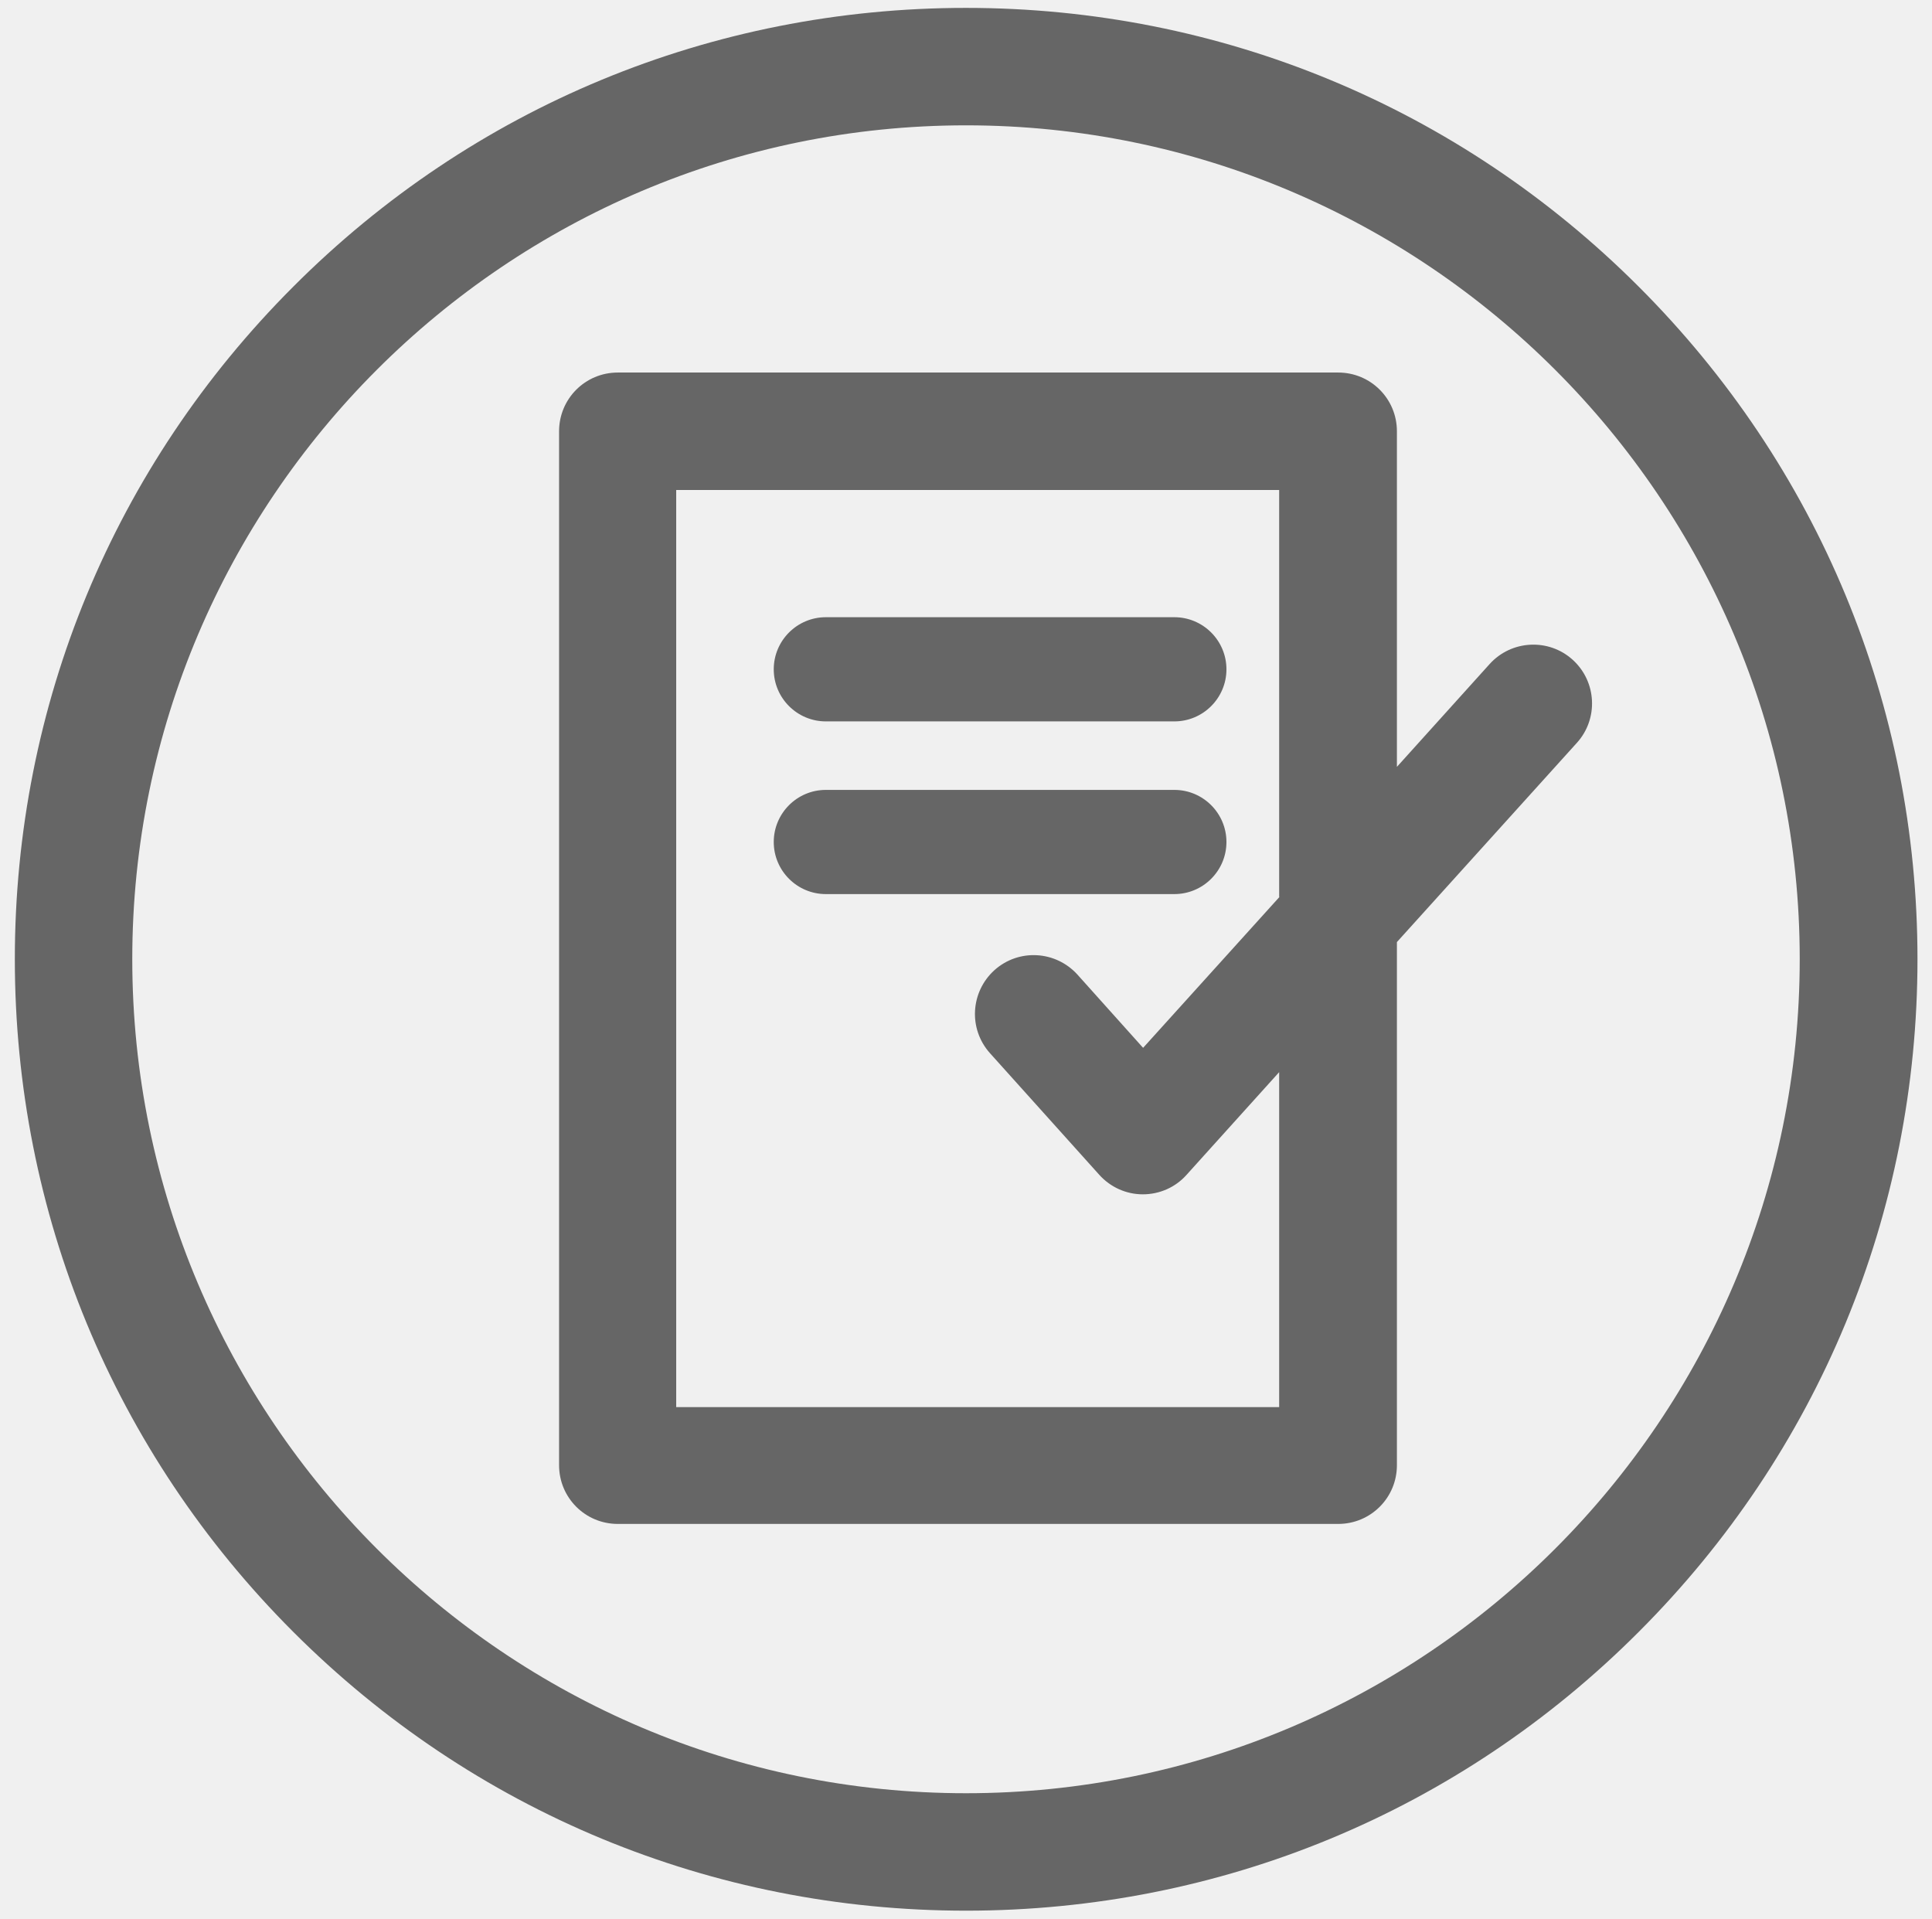
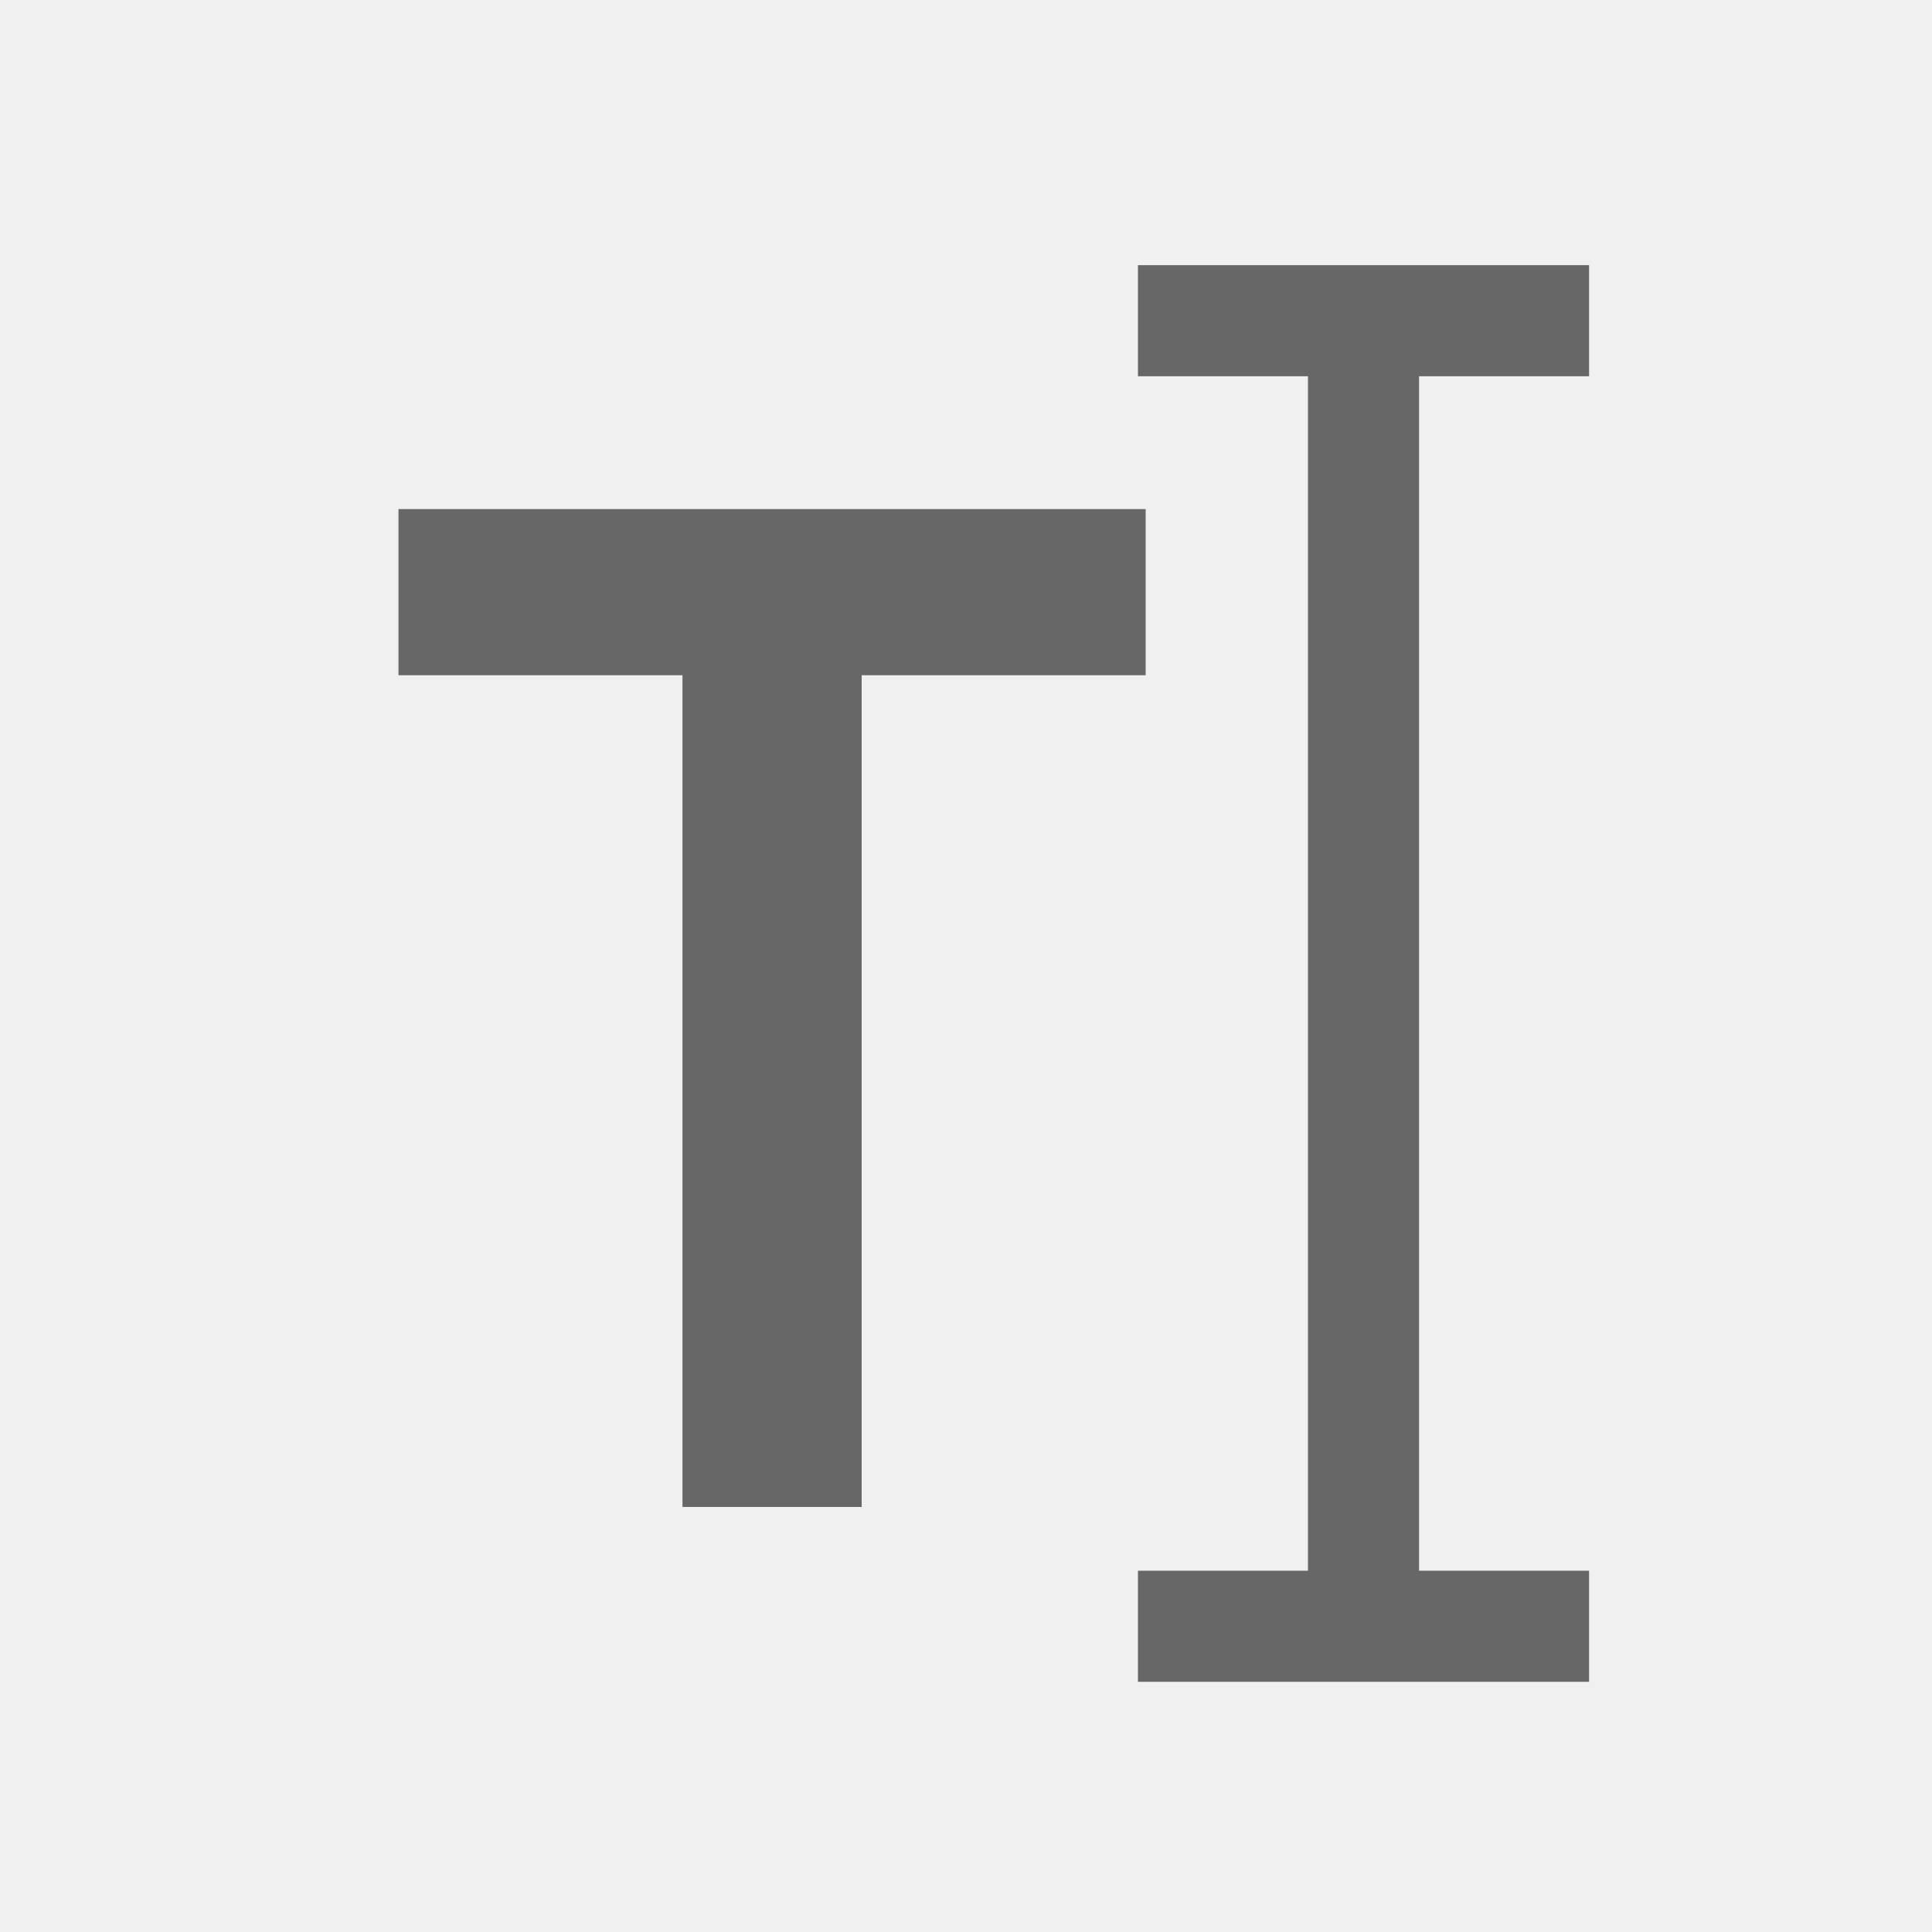
- <svg xmlns="http://www.w3.org/2000/svg" version="1.1" id="Layer_1" x="0px" y="0px" viewBox="0 88 612 607.7" enable-background="new 0 88 612 607.7" xml:space="preserve">
+ <svg xmlns="http://www.w3.org/2000/svg" version="1.1" id="Capa_1" x="0px" y="0px" viewBox="0 0 400 400" style="enable-background:new 0 0 400 400;" xml:space="preserve">
+   <style type="text/css">
+ 	.st0{fill:none;stroke:#676767;stroke-width:23;stroke-miterlimit:10;}
+ 	.st1{fill:none;stroke:#676767;stroke-width:23;stroke-linecap:round;stroke-miterlimit:10;}
+ 	.st2{fill:#FFFFFF;}
+ 	.st3{fill:none;stroke:#676767;stroke-width:23;stroke-linejoin:round;stroke-miterlimit:10;}
+ 	.st4{fill:#676767;}
+ 	.st5{fill:none;stroke:#676767;stroke-width:23;stroke-linecap:round;stroke-linejoin:round;stroke-miterlimit:10;}
+ </style>
  <g>
-     <path fill="#666666" d="M519.1,178.8C462.2,121.9,386.5,90.5,306,90.5c-80.5,0-156.2,31.3-213.1,88.3C36,235.7,4.7,311.4,4.7,391.8   S36,548,92.9,604.9c56.9,56.9,132.6,88.3,213.1,88.3c80.5,0,156.2-31.3,213.1-88.3c56.9-56.9,88.3-132.6,88.3-213.1   S576,235.7,519.1,178.8z M306,656C160.4,656,41.9,537.5,41.9,391.8c0-145.6,118.5-264.1,264.1-264.1   c145.6,0,264.1,118.5,264.1,264.1C570.1,537.5,451.6,656,306,656z" />
-     <path fill="#666666" d="M498.2,297c-7.6-6.9-19.4-6.3-26.3,1.3l-29.4,32.6V224.6c0-10.3-8.3-18.6-18.6-18.6H195.7   c-10.3,0-18.6,8.3-18.6,18.6v327.5c0,10.3,8.3,18.6,18.6,18.6h228.2c10.3,0,18.6-8.3,18.6-18.6V386.4l57-63.1   C506.4,315.7,505.8,303.9,498.2,297z M405.3,372.1l-43.2,47.8l-20.8-23.2c-6.9-7.6-18.6-8.3-26.3-1.4c-7.6,6.9-8.3,18.6-1.4,26.3   l34.6,38.5c3.5,3.9,8.5,6.2,13.8,6.2c0,0,0,0,0,0c5.3,0,10.3-2.2,13.8-6.1l29.4-32.6v106.1h-191V243.2h191V372.1z" />
-     <path fill="#666666" d="M261.6,316.5h110.4c9.1,0,16.5-7.4,16.5-16.5s-7.4-16.5-16.5-16.5H261.6c-9.1,0-16.5,7.4-16.5,16.5   S252.5,316.5,261.6,316.5z" />
-     <path fill="#666666" d="M261.6,371.2h110.4c9.1,0,16.5-7.4,16.5-16.5c0-9.1-7.4-16.5-16.5-16.5H261.6c-9.1,0-16.5,7.4-16.5,16.5   C245.1,363.8,252.5,371.2,261.6,371.2z" />
+     <path class="st4" d="M178.4,312h-37.1V139.8H82.5v-34.4h154.7v34.4h-58.8V312z" />
  </g>
+   <line class="st0" x1="235.6" y1="66.4" x2="329" y2="66.4" />
+   <line class="st0" x1="235.6" y1="336.7" x2="329" y2="336.7" />
+   <line class="st0" x1="282.3" y1="66.4" x2="282.3" y2="336.7" />
</svg>
